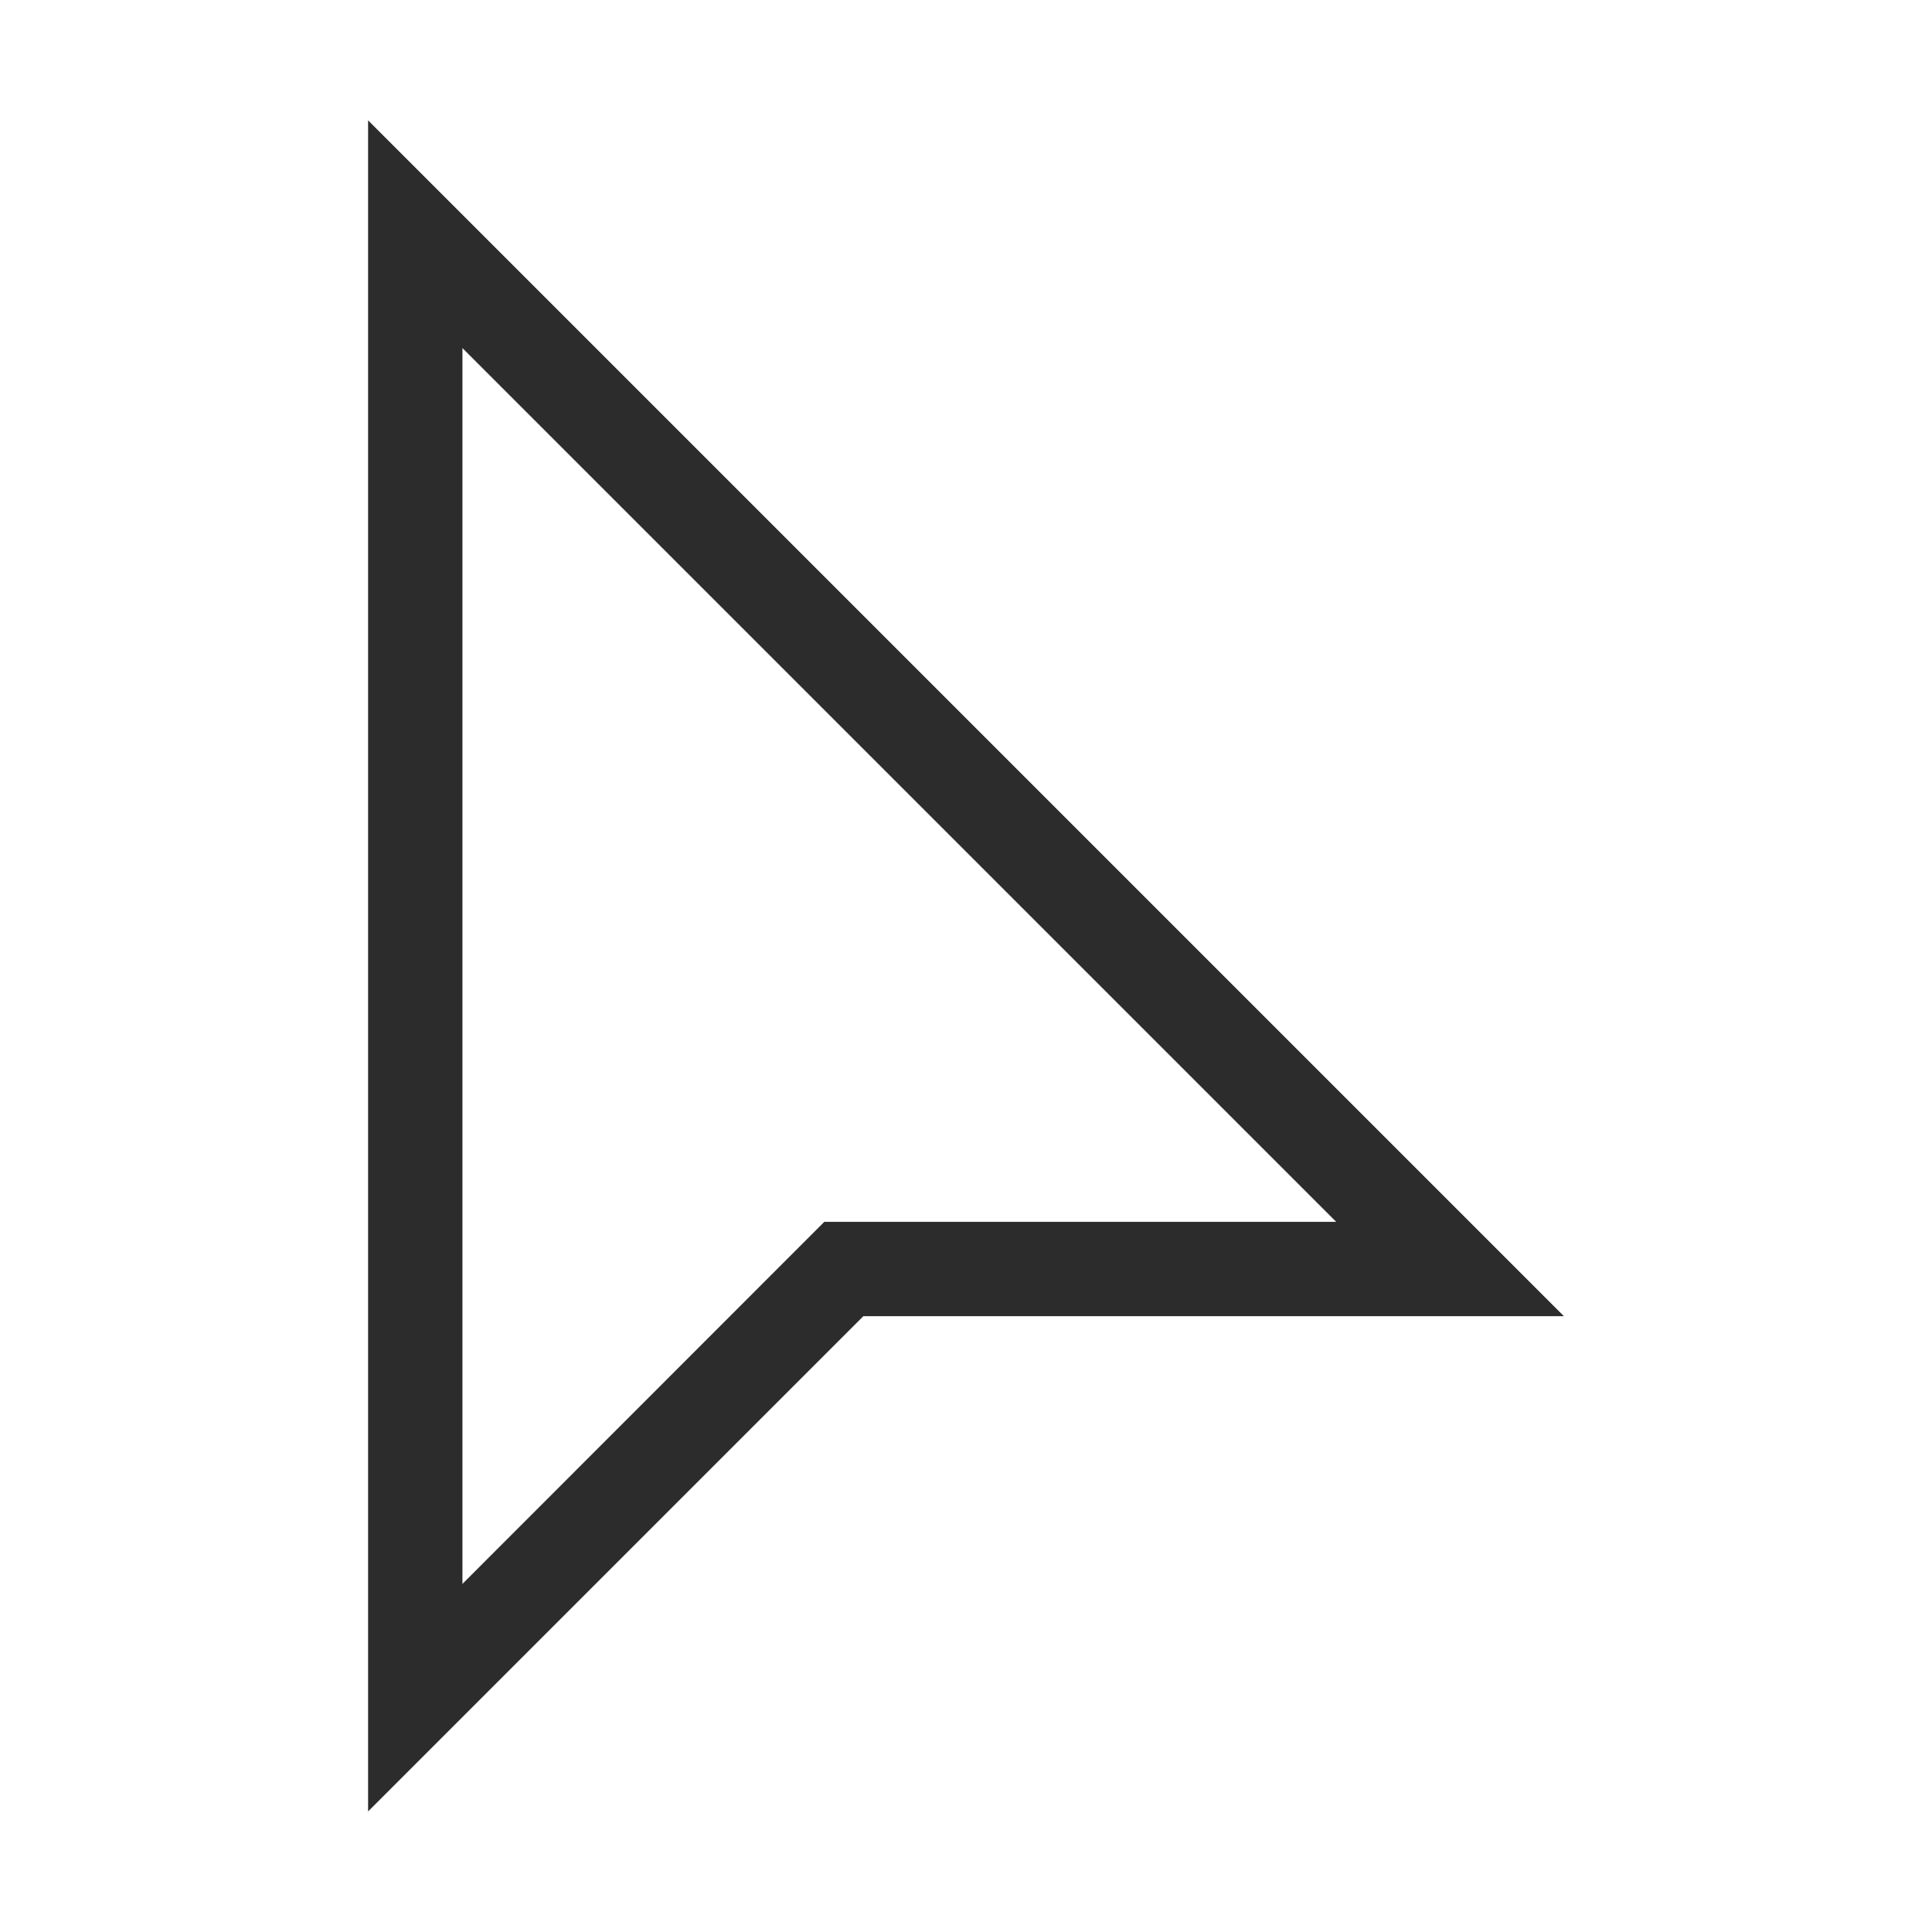
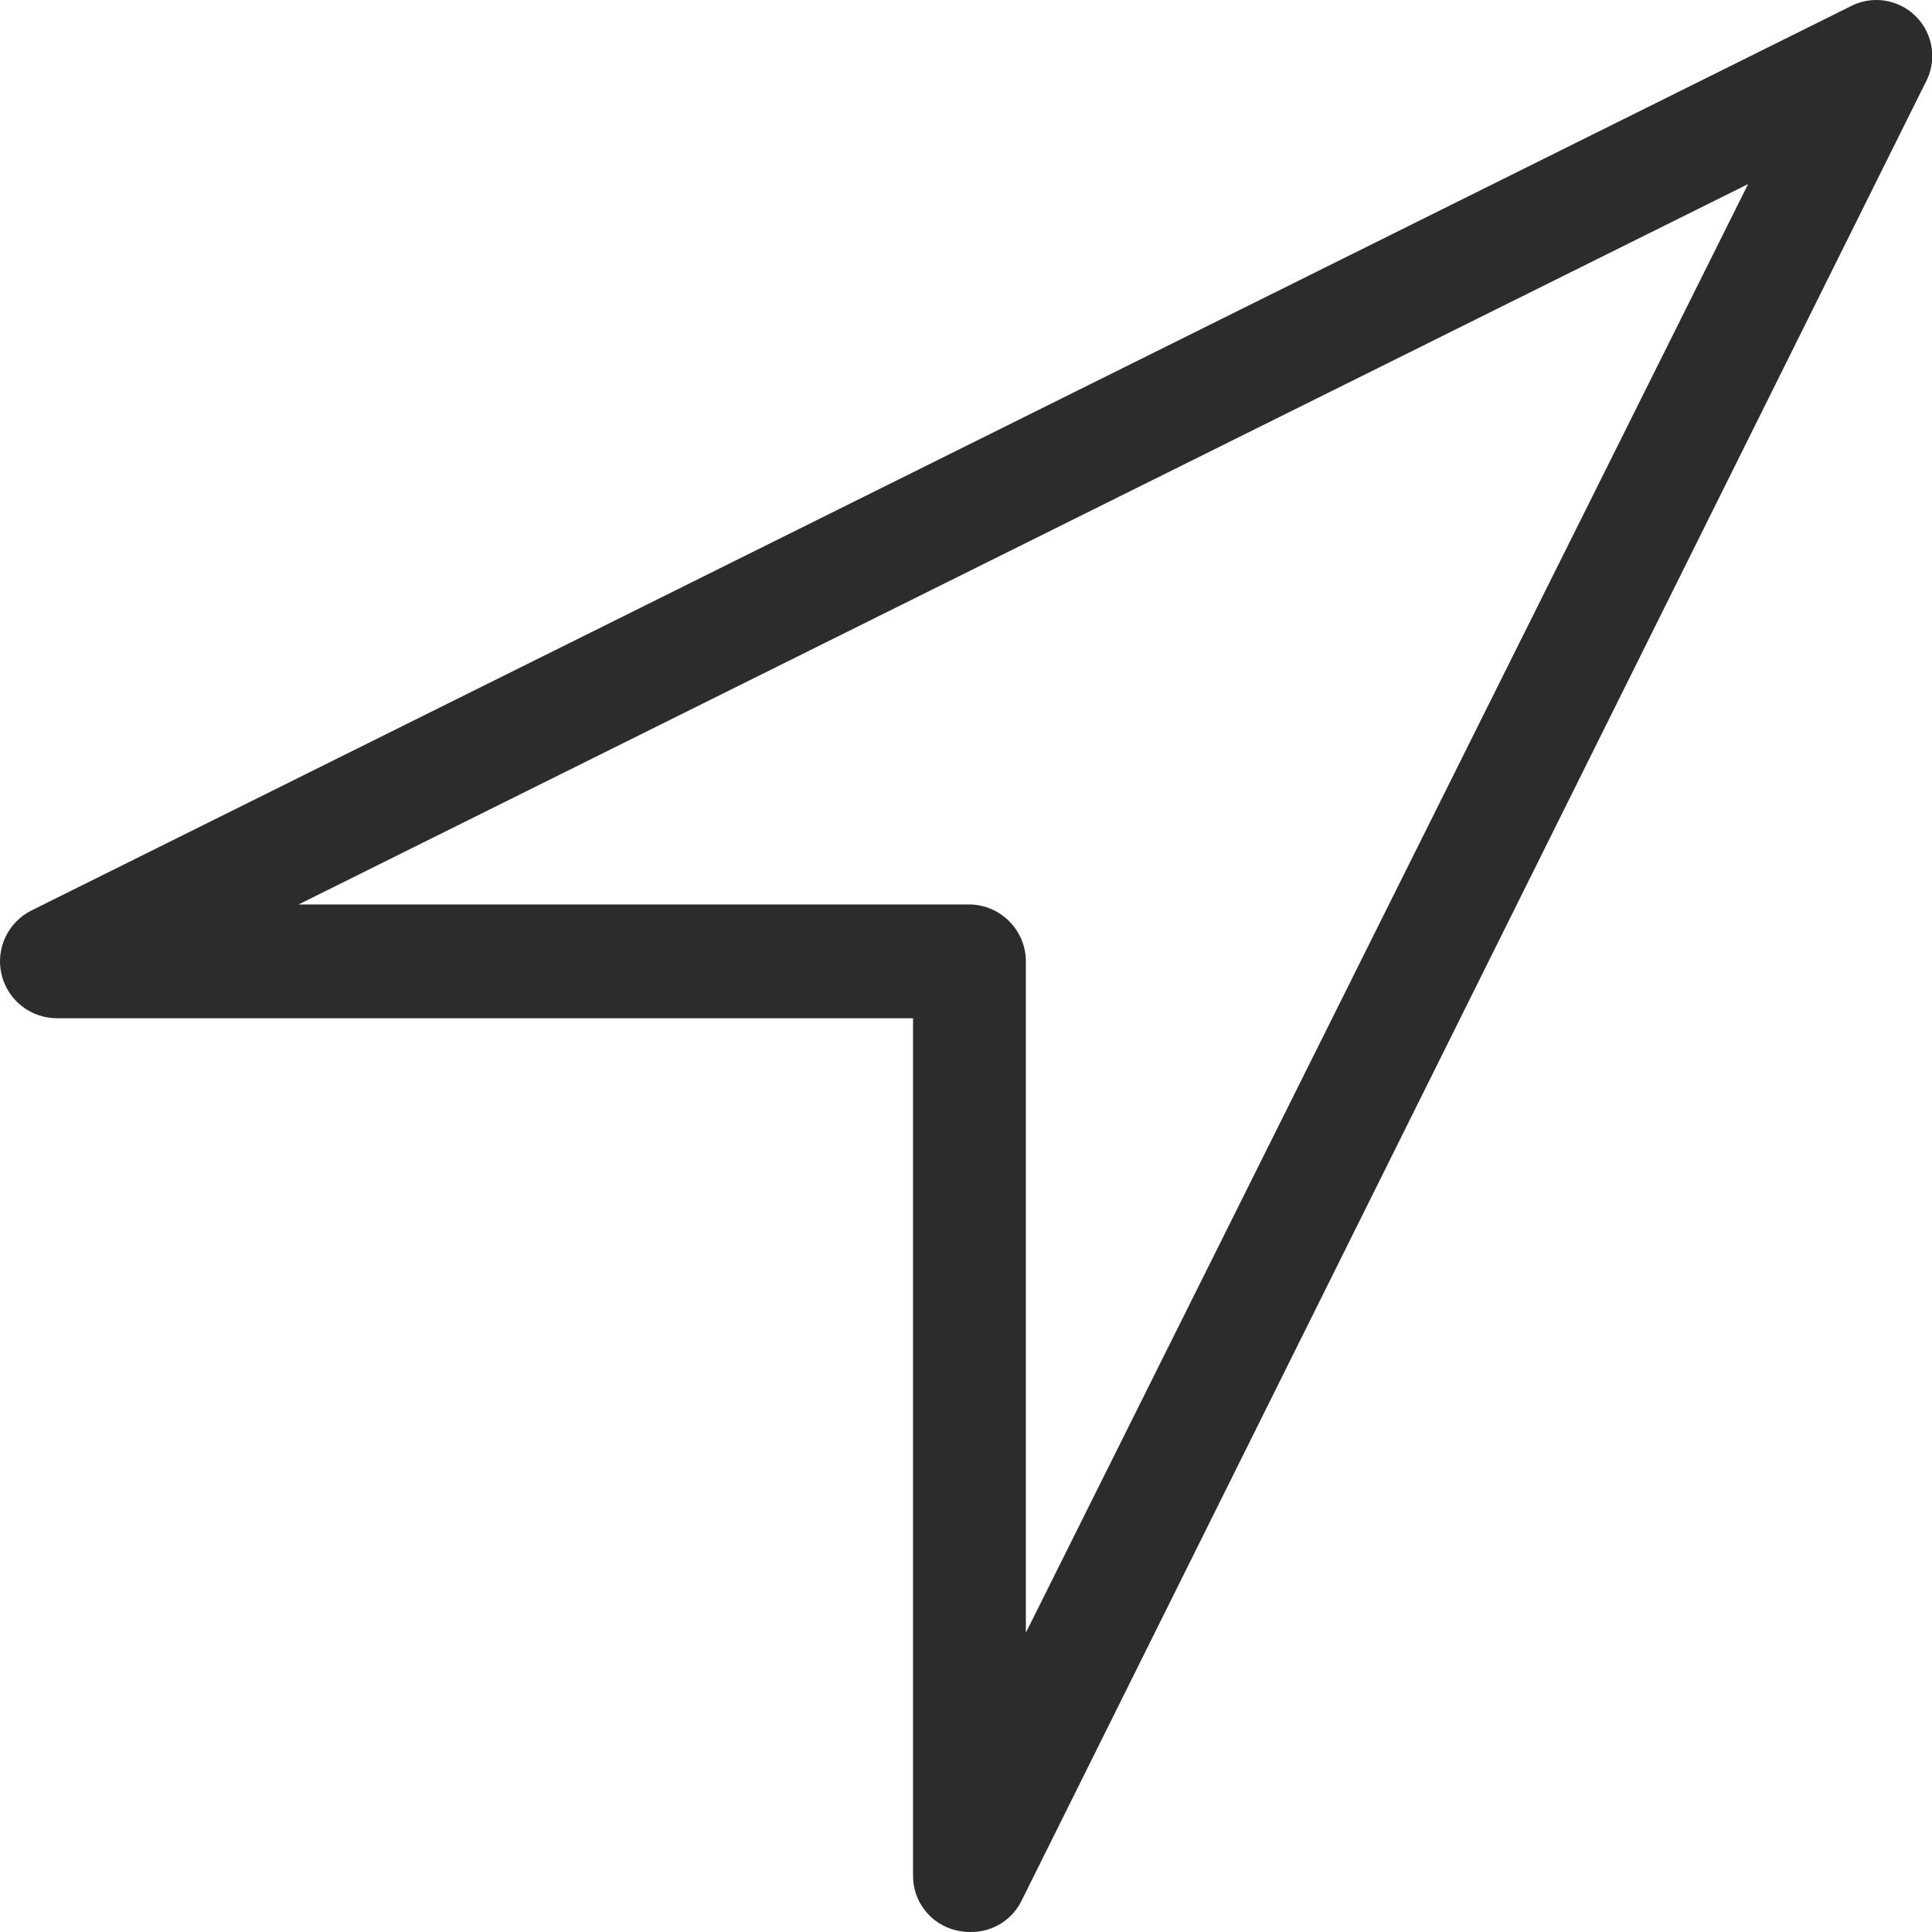
<svg xmlns="http://www.w3.org/2000/svg" class="icon" width="200px" height="200.00px" viewBox="0 0 1024 1024" version="1.1">
-   <path fill="#2c2c2c" d="M245.1 184.5l362.8 362.8 100.3 100.3H436.9l-14.6 14.6-177.2 177.3v-655m-50-120.7v896.3l262.5-262.5h371.3L643.3 512 195.1 63.8z" />
+   <path fill="#2c2c2c" d="M158.249 479.384h355.829a30.245 30.245 0 0 1 29.652 30.147v355.829L926.543 97.56z m355.829 544.616a32.321 32.321 0 0 1-6.919-0.791 29.652 29.652 0 0 1-23.228-29.652V539.677H30.349a30.147 30.147 0 0 1-13.64-57.13L980.213 3.661a29.652 29.652 0 0 1 40.228 40.327l-478.886 963.208a29.652 29.652 0 0 1-26.885 16.803z" />
</svg>
